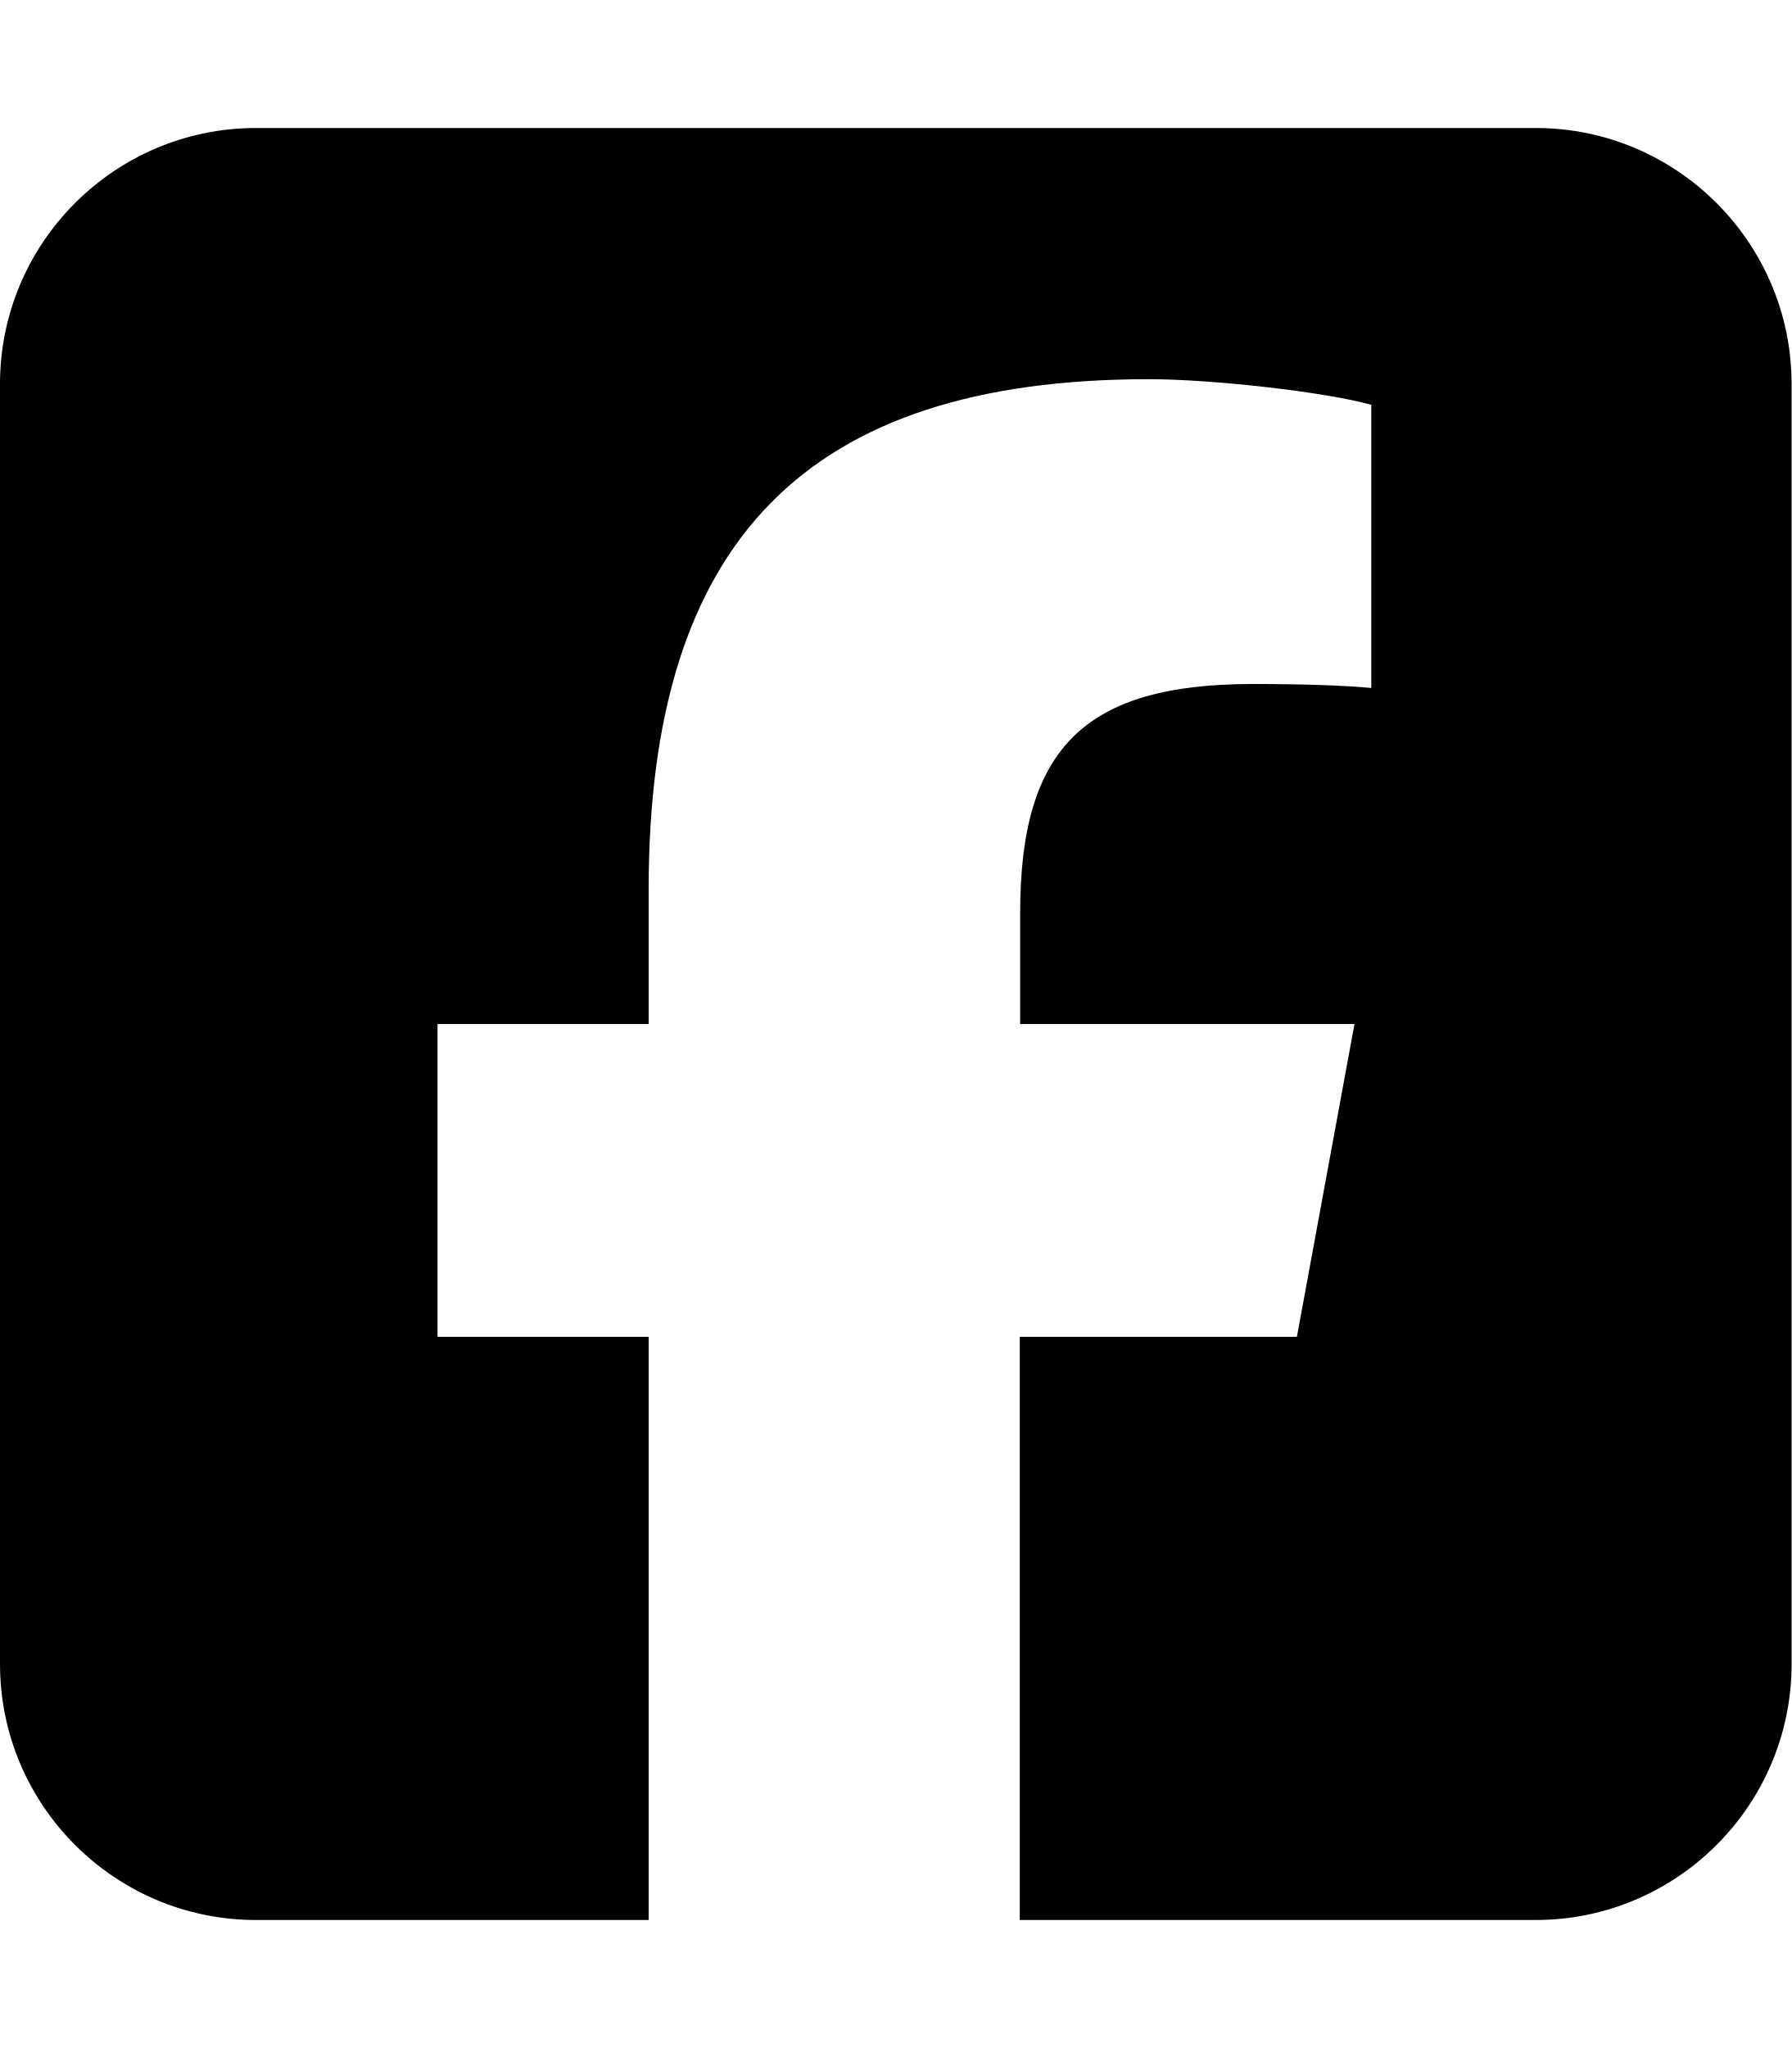
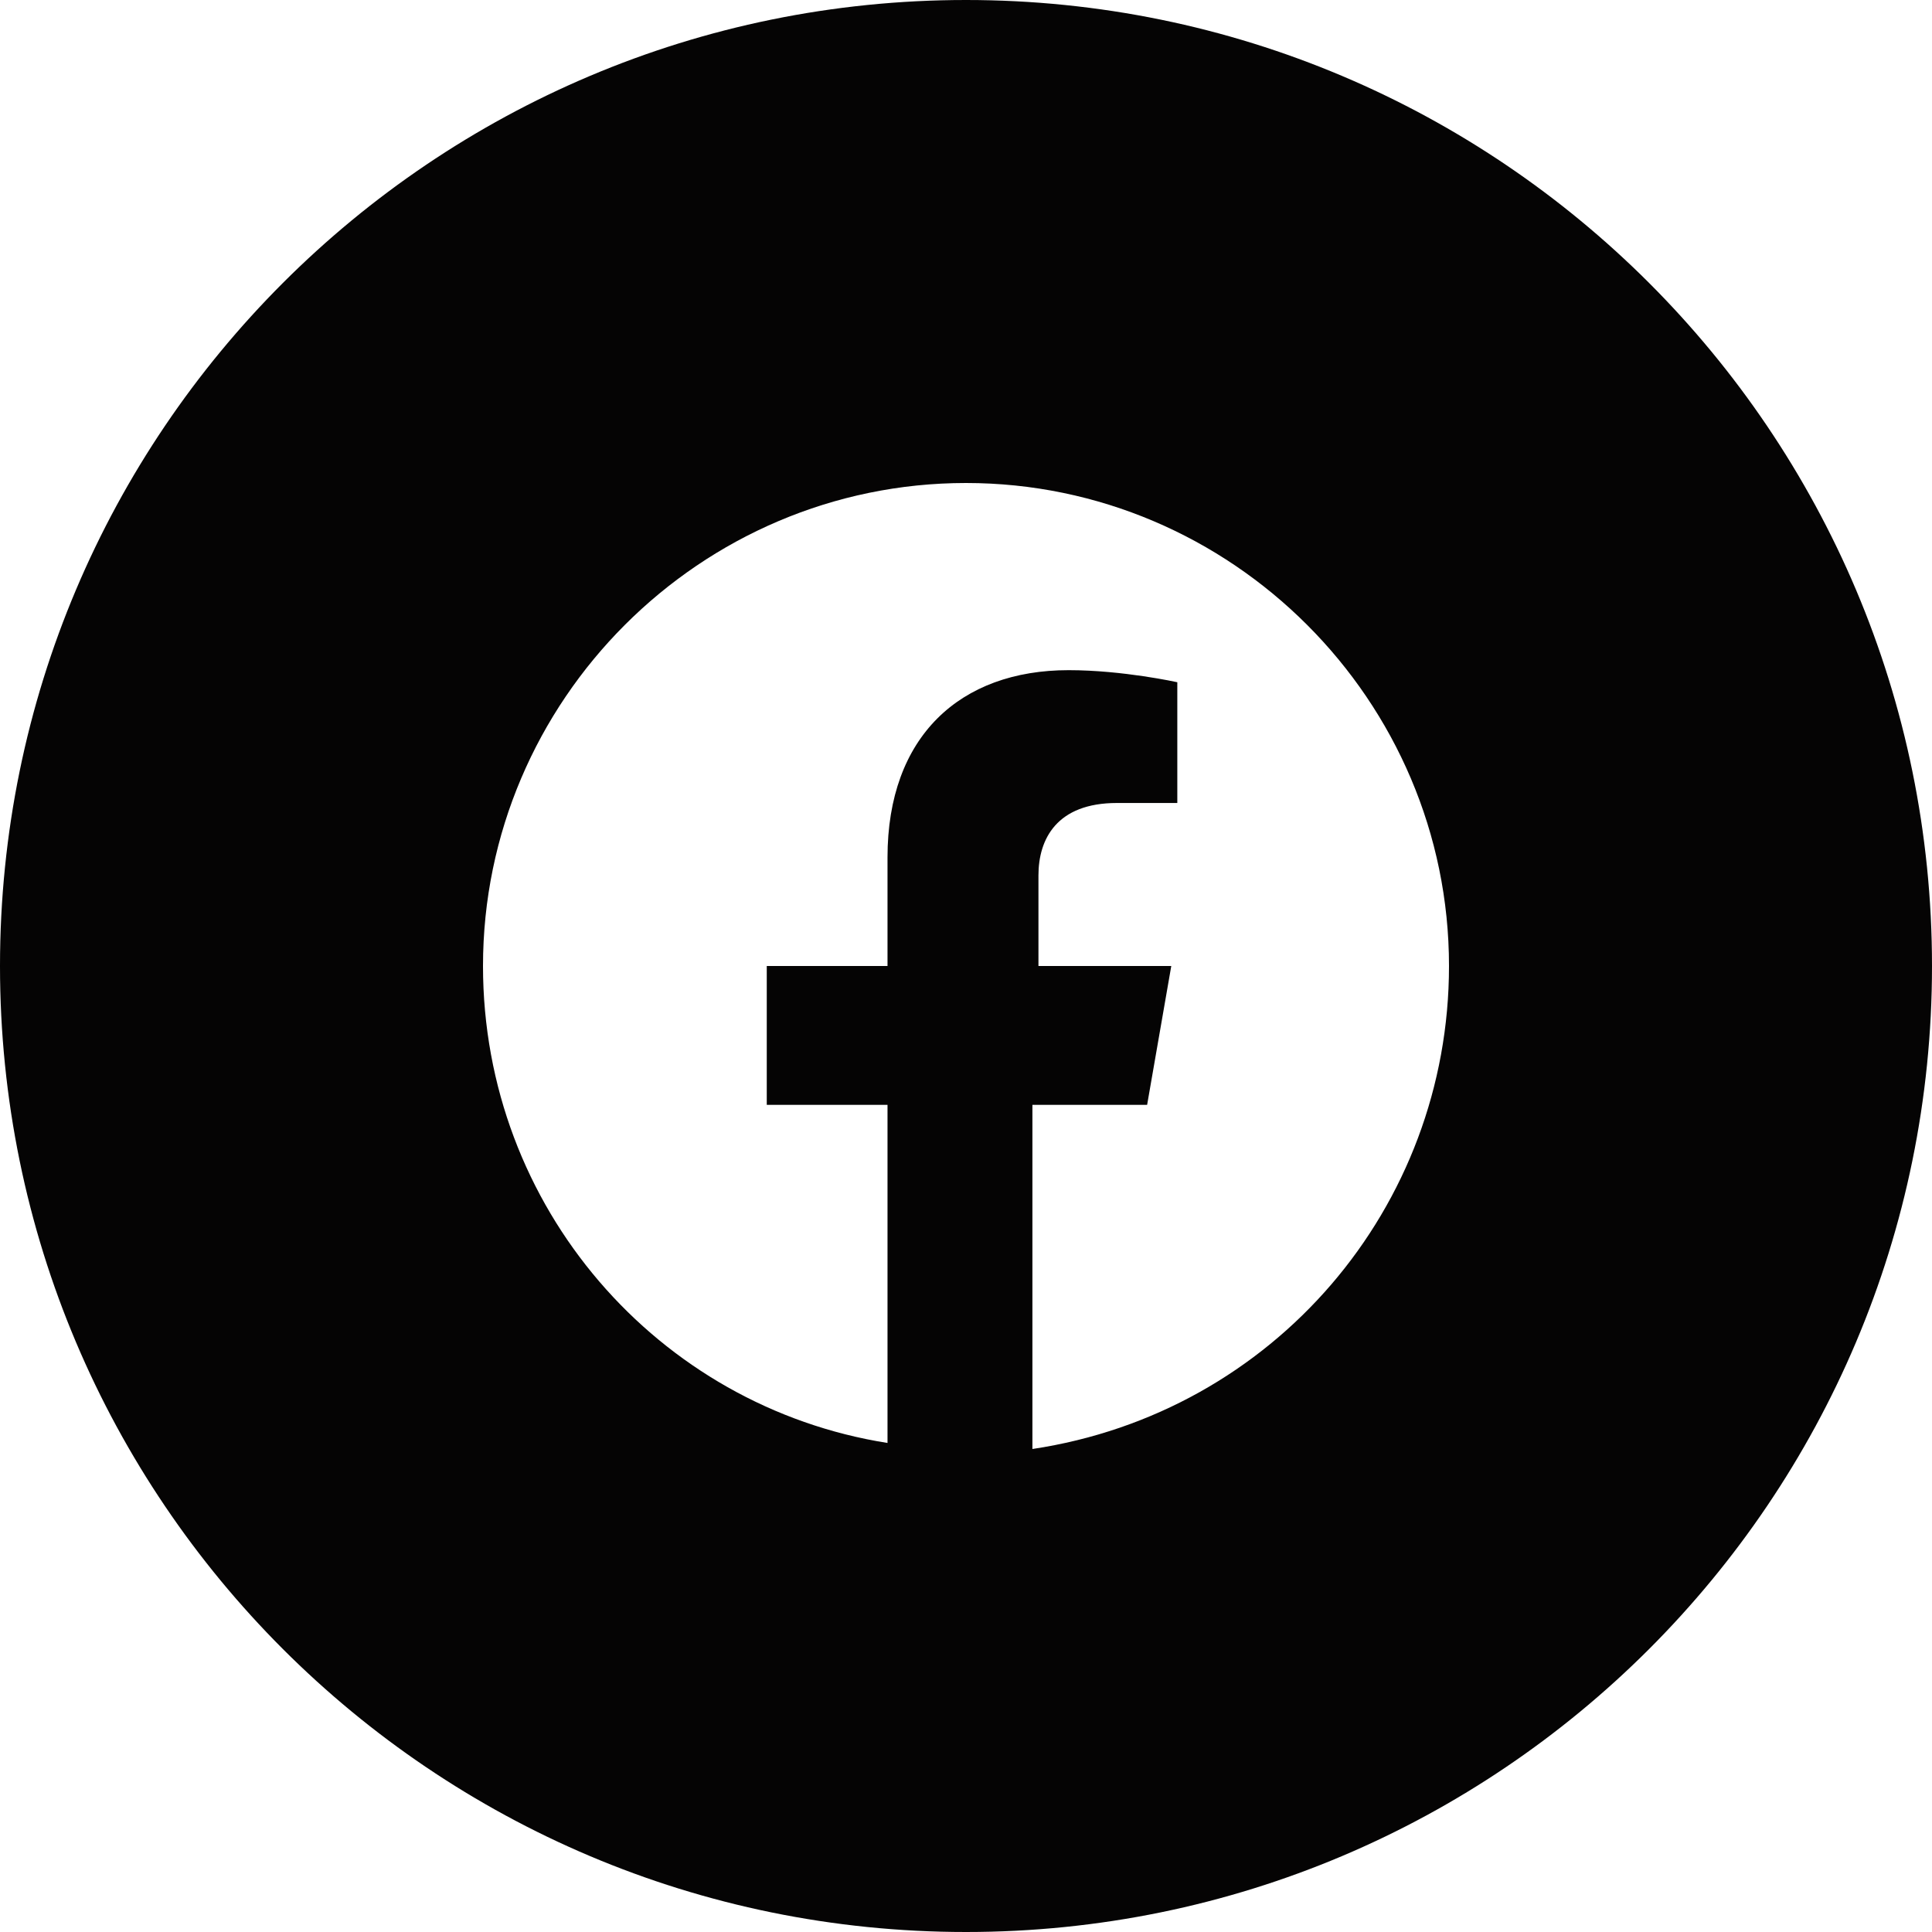
- <svg xmlns="http://www.w3.org/2000/svg" viewBox="0 0 448 512">
-   <path d="M64 32C28.7 32 0 60.7 0 96V416c0 35.3 28.7 64 64 64h98.2V334.2H109.4V256h52.8V222.3c0-87.1 39.4-127.5 125-127.5c16.2 0 44.2 3.2 55.7 6.4V172c-6-.6-16.5-1-29.6-1c-42 0-58.2 15.9-58.2 57.2V256h83.6l-14.4 78.2H255V480H384c35.3 0 64-28.7 64-64V96c0-35.3-28.7-64-64-64H64z" />
+ <svg xmlns="http://www.w3.org/2000/svg" viewBox="0 0 32 32" fill="none">
+   <path class="colored-part" fill-rule="evenodd" clip-rule="evenodd" d="M0 16C0 7.163 7.163 0 16 0C24.837 0 32 7.163 32 16C32 24.837 24.837 32 16 32C7.163 32 0 24.837 0 16ZM16 8C20.4 8 24 11.6 24 16C24 20 21.1 23.4 17.1 24V18.3H19L19.4 16H17.2V14.5C17.2 13.9 17.5 13.3 18.5 13.3H19.5V11.3C19.5 11.3 18.6 11.1 17.7 11.1C15.9 11.1 14.7 12.2 14.7 14.2V16H12.7V18.3H14.7V23.9C10.9 23.3 8 20 8 16C8 11.6 11.6 8 16 8Z" fill="#050404" />
</svg>
